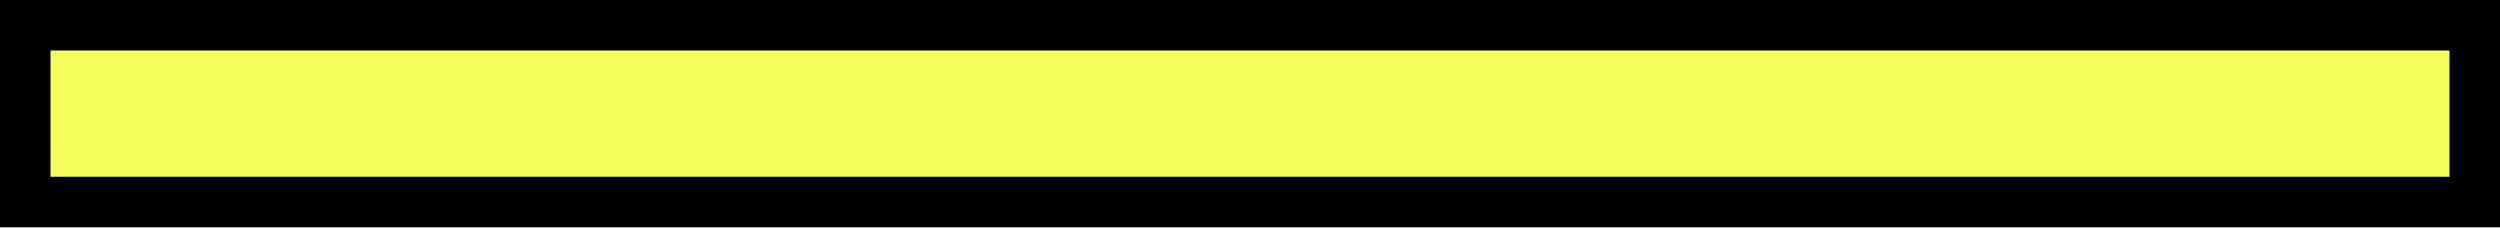
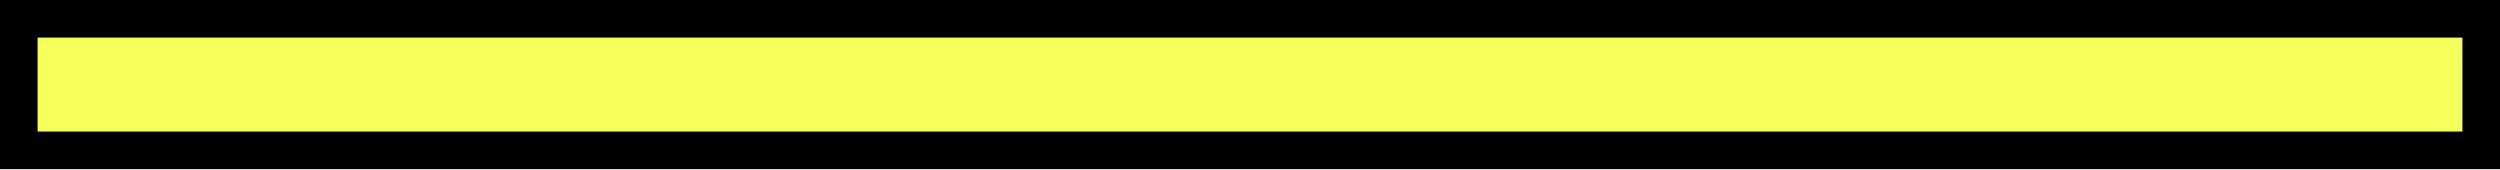
- <svg xmlns="http://www.w3.org/2000/svg" preserveAspectRatio="none" overflow="visible" style="display: block;" width="99" height="9" viewBox="0 0 99 9" fill="none">
-   <path id="Optical Fiber A1" d="M98 1V8H1V1H98Z" fill="#F4FF5B" stroke="black" stroke-width="2" />
+ <svg xmlns="http://www.w3.org/2000/svg" preserveAspectRatio="none" overflow="visible" style="display: block;" width="133" height="9" viewBox="0 0 133 9" fill="none">
+   <path id="Optical Fiber A1" d="M1 1H132V8H1V1Z" fill="#F4FF5B" stroke-width="2" stroke="black" />
</svg>
